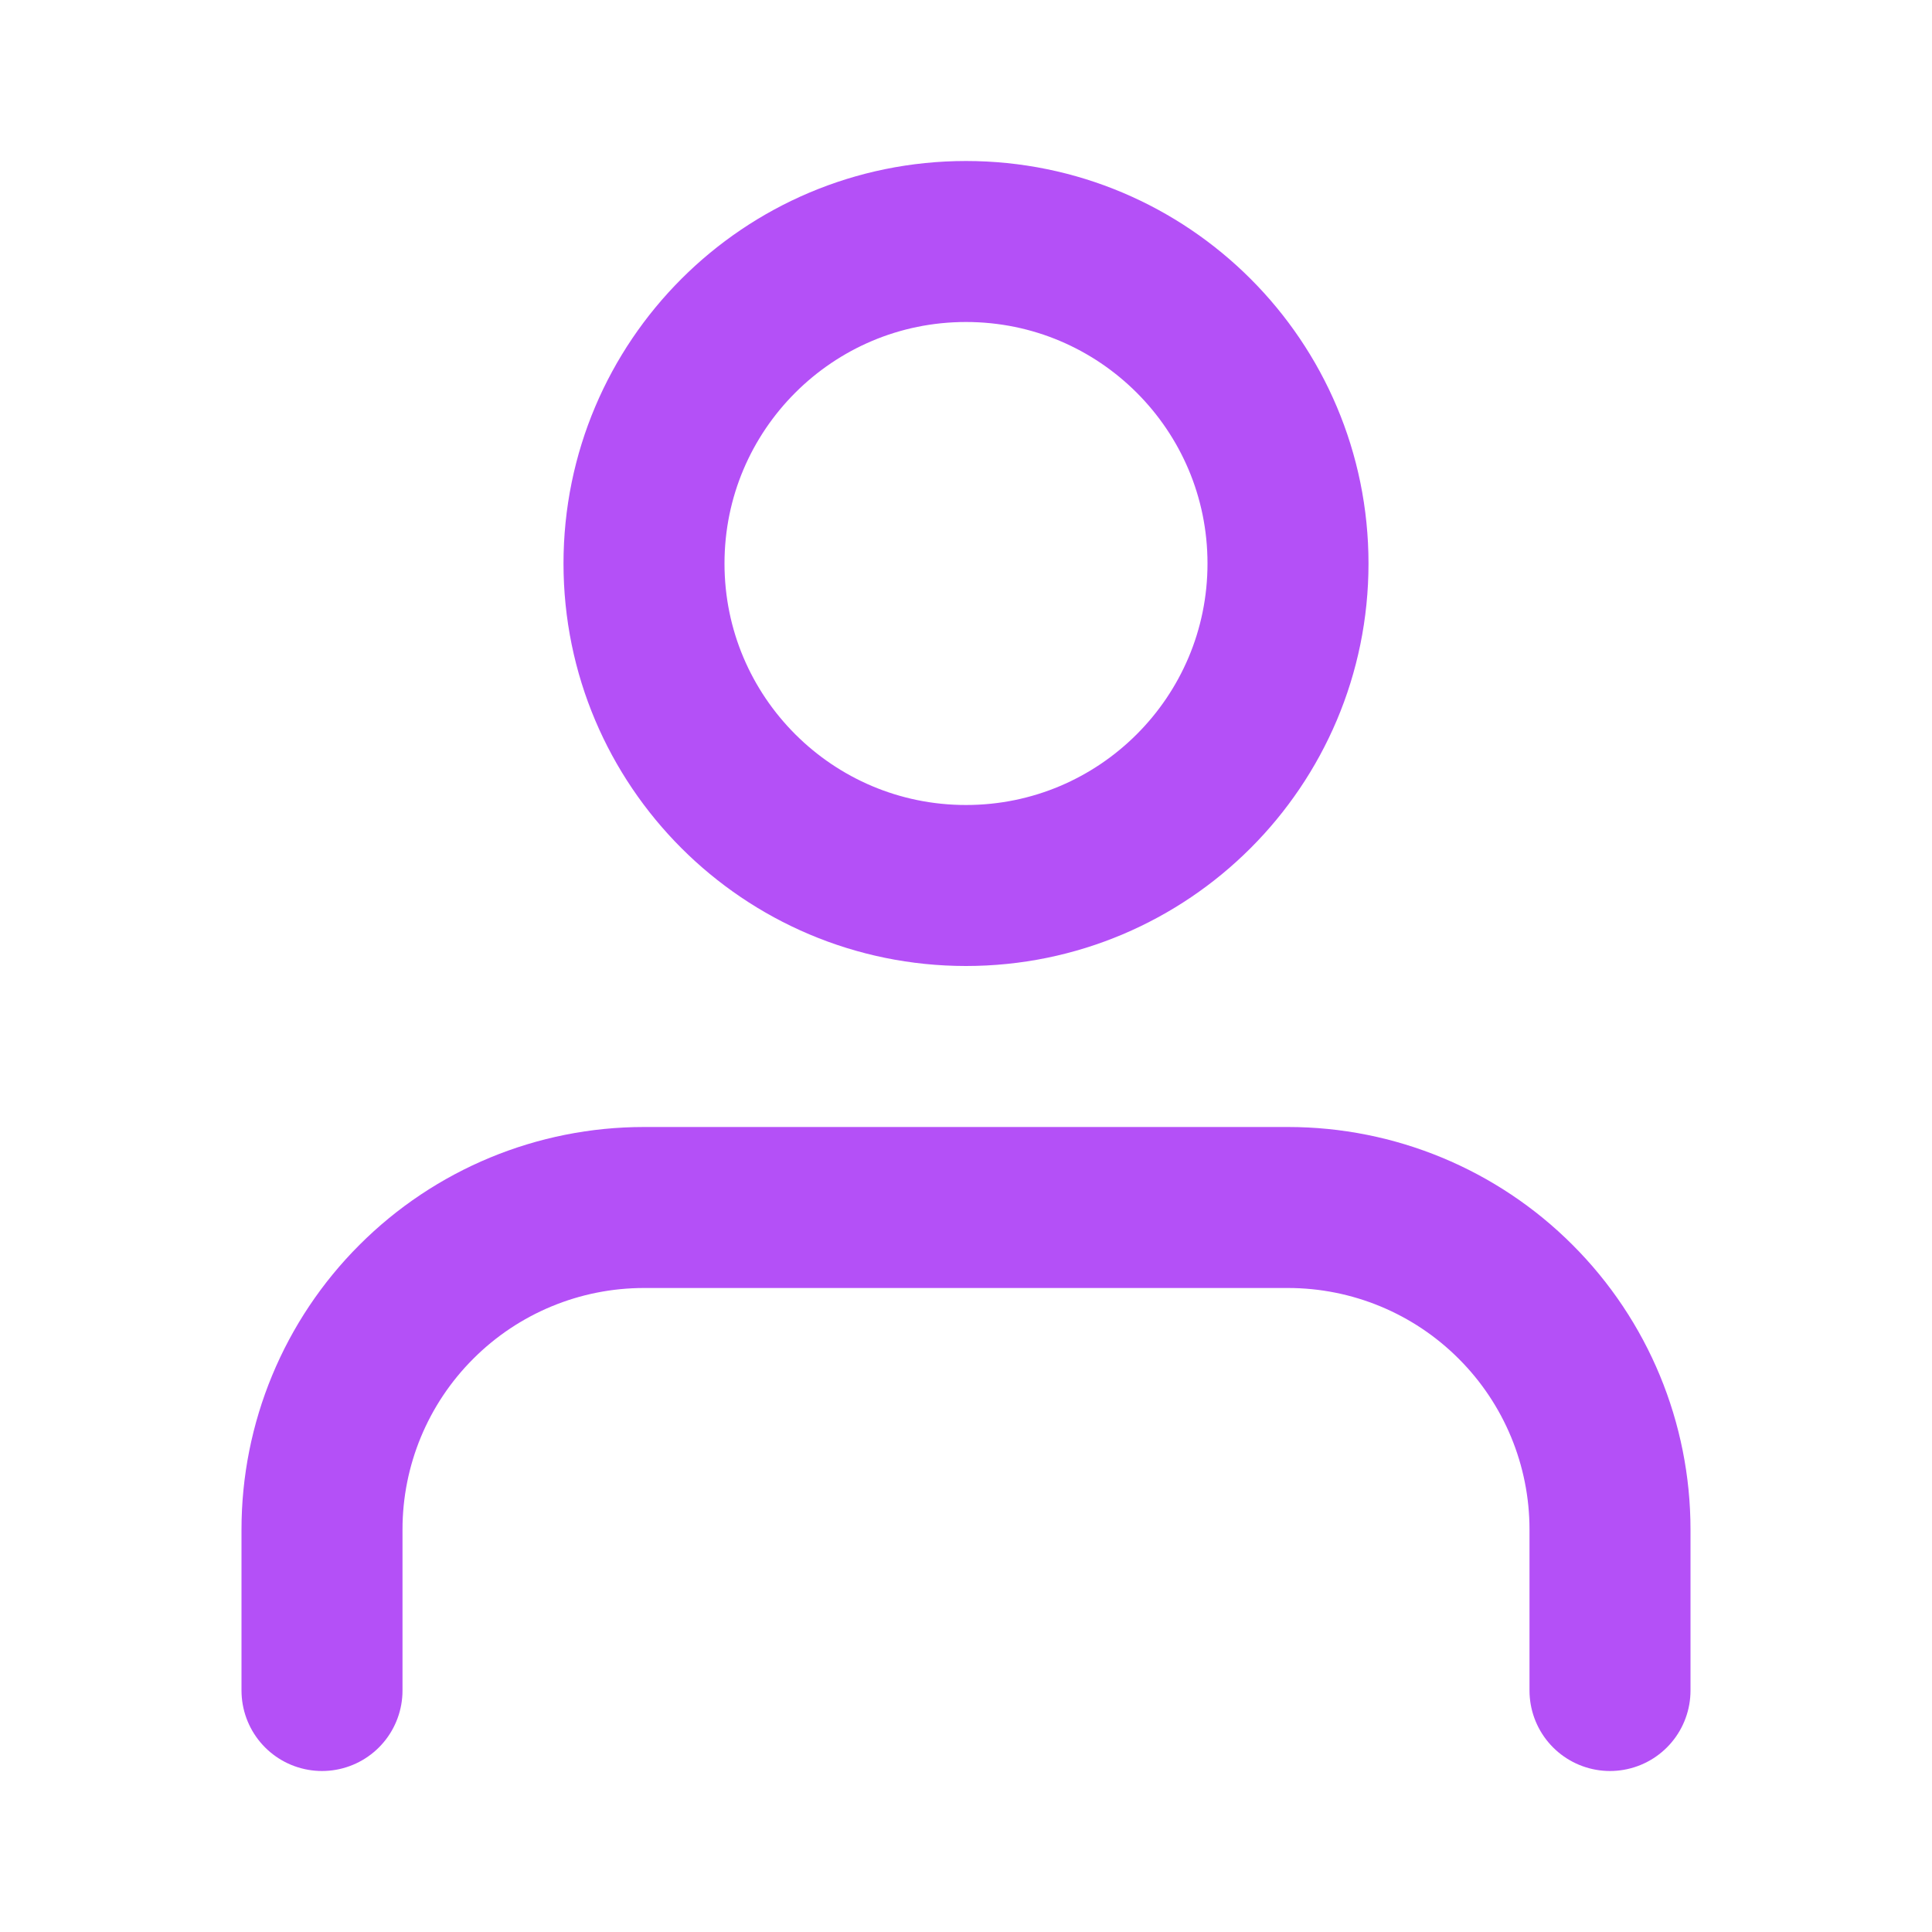
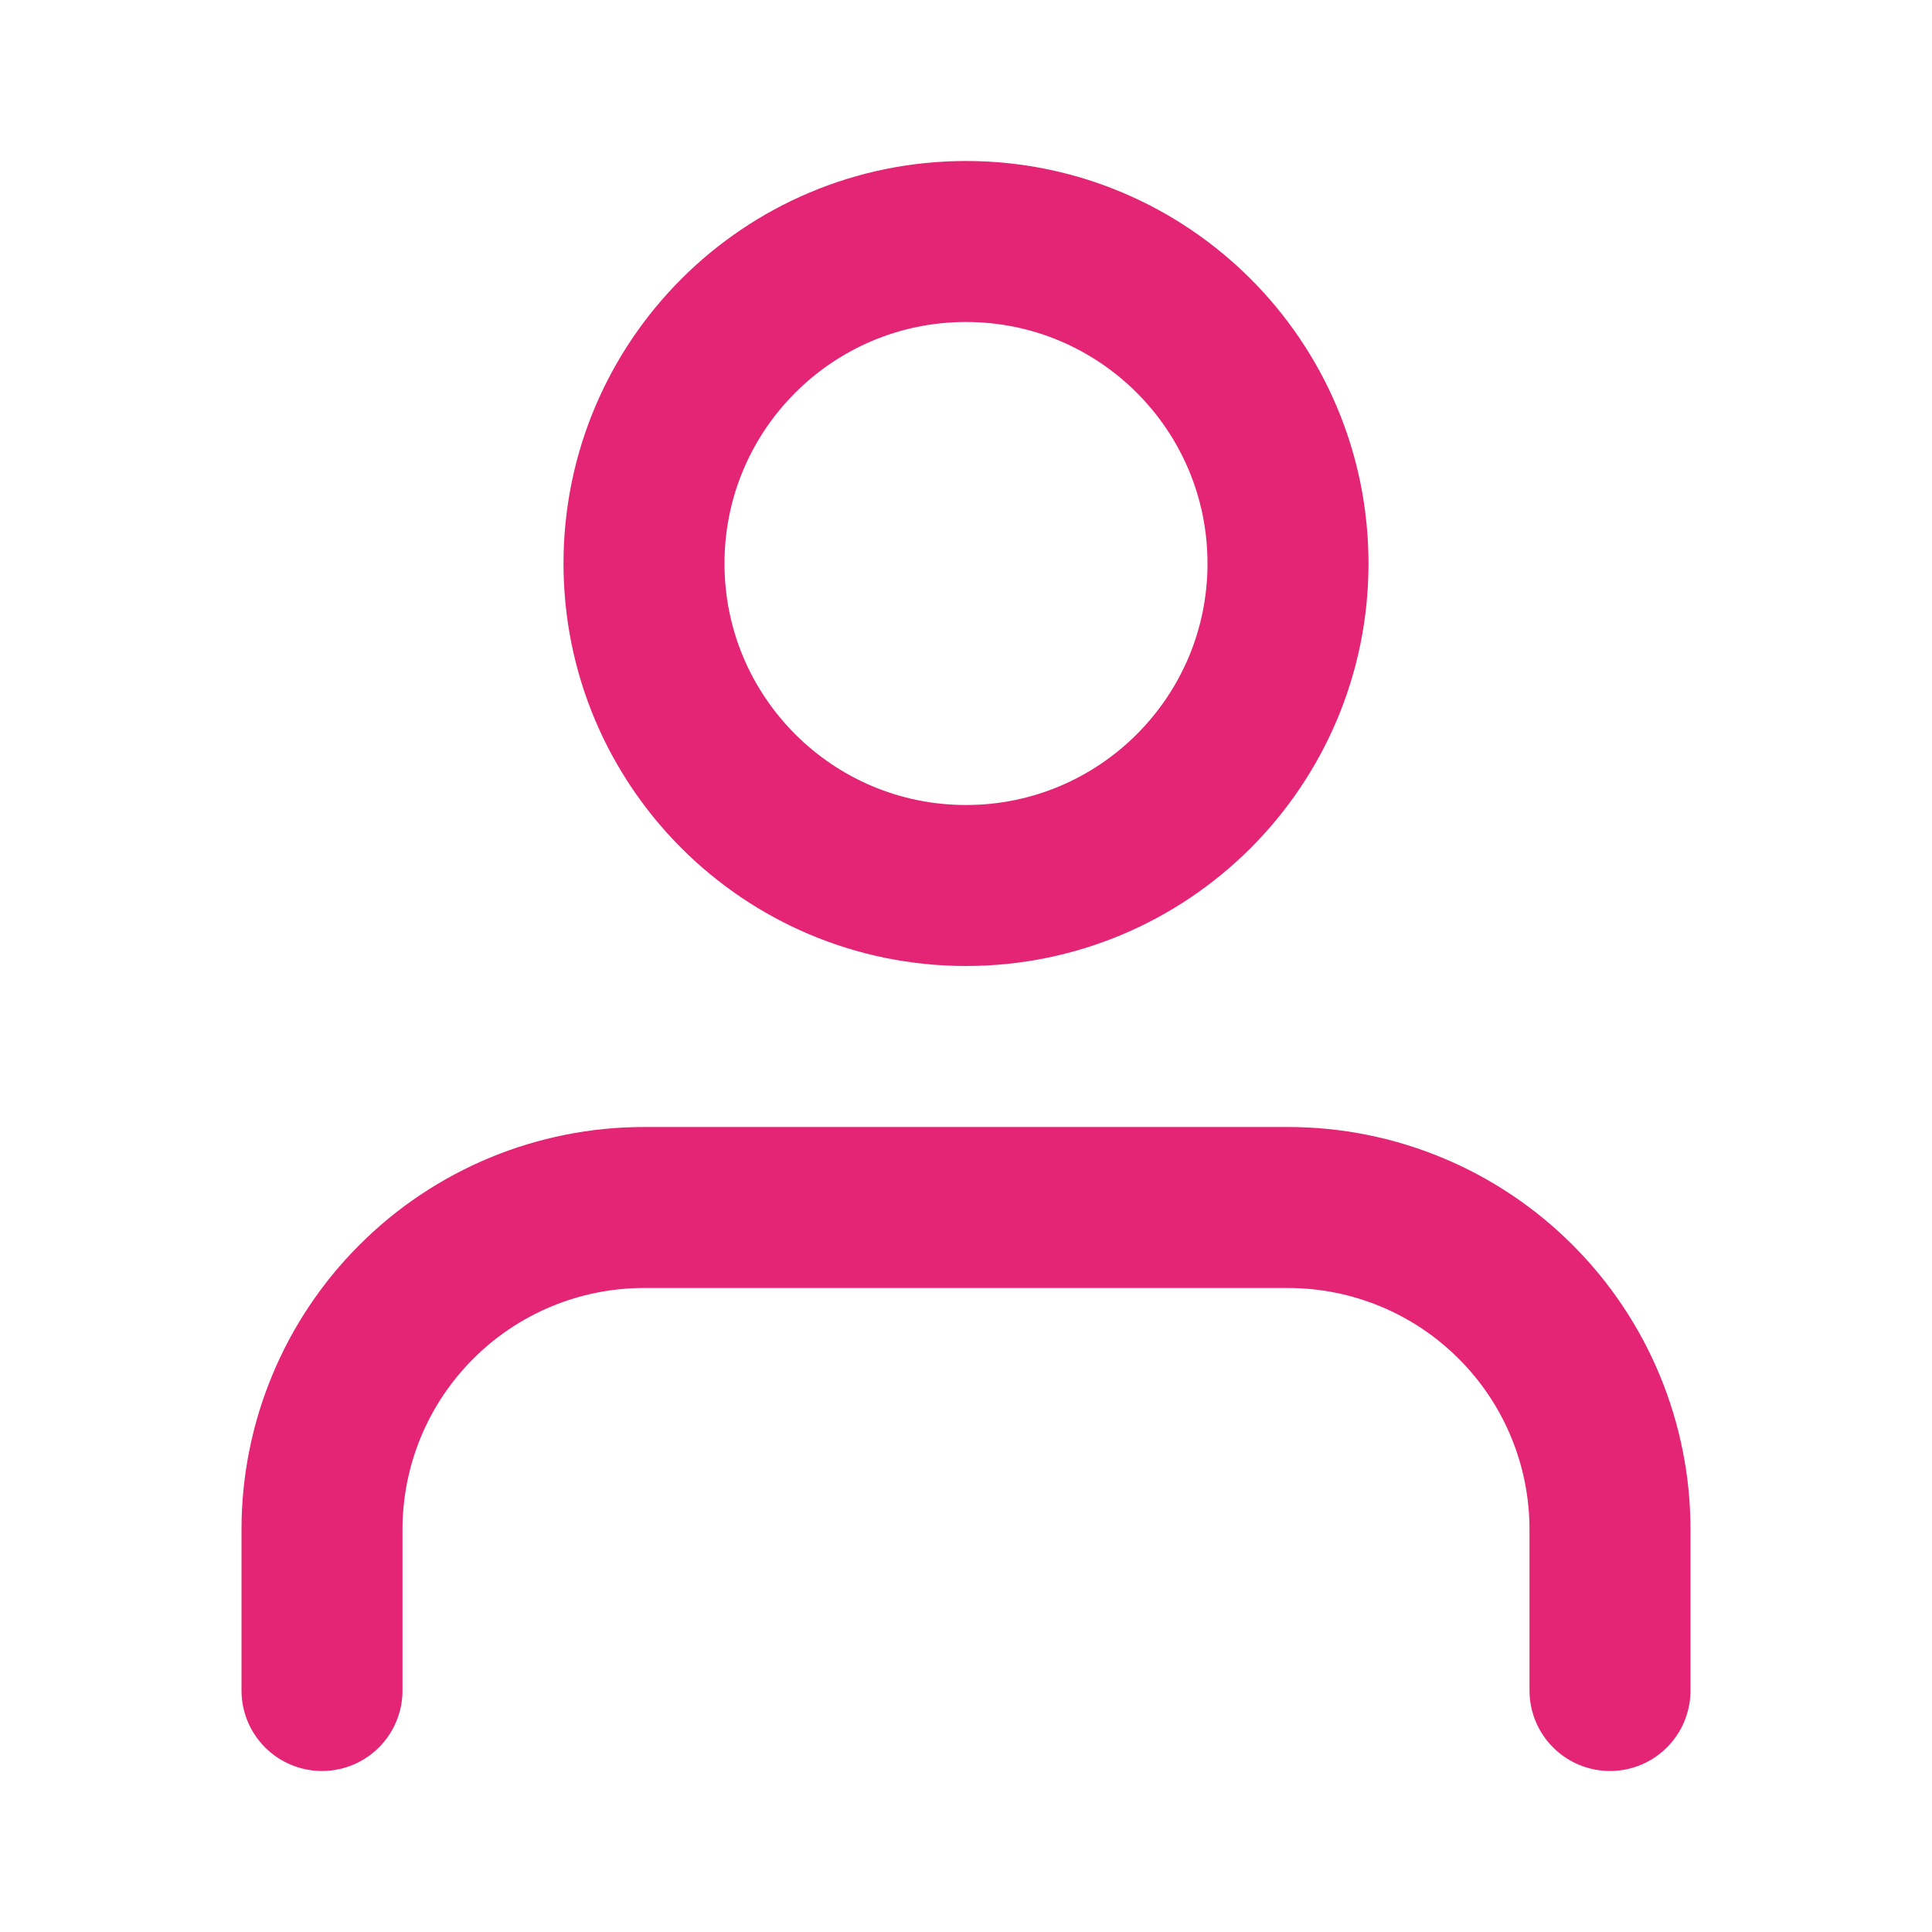
- <svg xmlns="http://www.w3.org/2000/svg" width="24" height="24" viewBox="0 0 24 24" fill="none" color="#B450F7">
+ <svg xmlns="http://www.w3.org/2000/svg" width="24" height="24" viewBox="0 0 24 24" fill="none" color="#e42575">
  <path d="M20 21V19C20 17.939 19.579 16.922 18.828 16.172C18.078 15.421 17.061 15 16 15H8C6.939 15 5.922 15.421 5.172 16.172C4.421 16.922 4 17.939 4 19V21" stroke="currentColor" stroke-width="2" stroke-linecap="round" stroke-linejoin="round" />
  <path d="M12 11C14.209 11 16 9.209 16 7C16 4.791 14.209 3 12 3C9.791 3 8 4.791 8 7C8 9.209 9.791 11 12 11Z" stroke="currentColor" stroke-width="2" stroke-linecap="round" stroke-linejoin="round" />
</svg>
